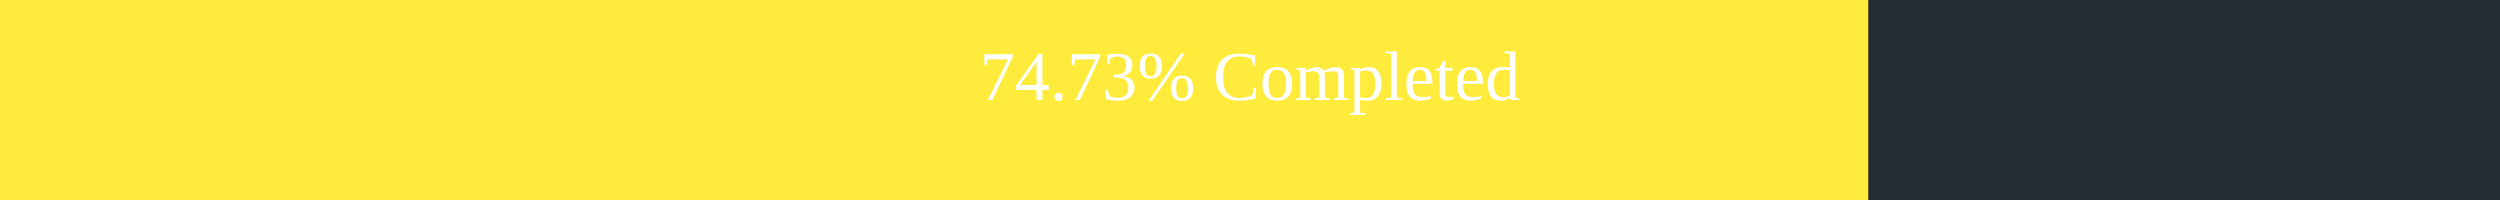
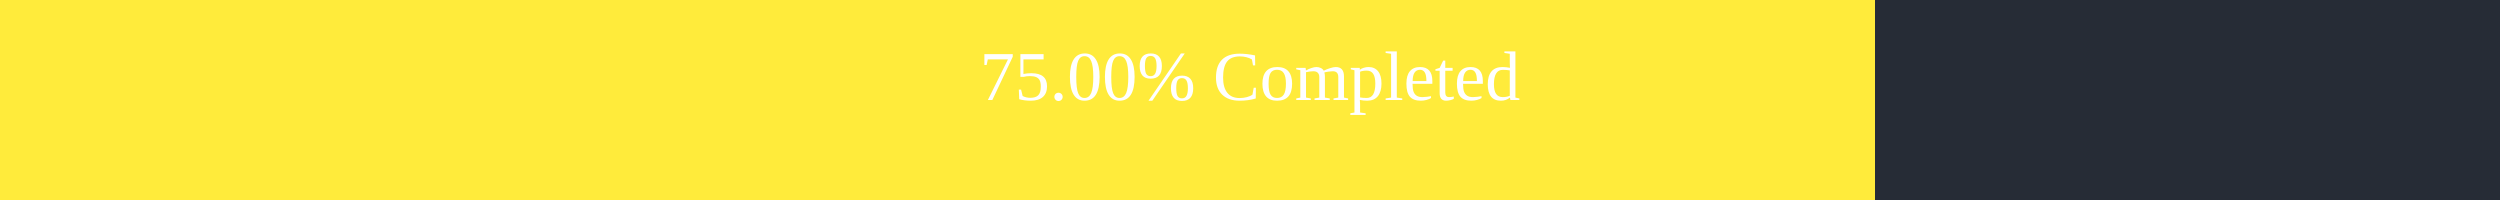
<svg xmlns="http://www.w3.org/2000/svg" width="500" height="40">
  <rect x="0" y="0" width="500" height="40" fill="#262C36" />
-   <rect x="0" y="0" width="373.65" height="40" fill="#ffeb3b" />
+   <rect x="0" y="0" width="375" height="40" fill="#ffeb3b" />
  <text x="250" y="20" text-anchor="middle" alignment-baseline="middle" font-size="14" fill="white">
-         74.73% Completed
+         75.00% Completed
      </text>
</svg>
